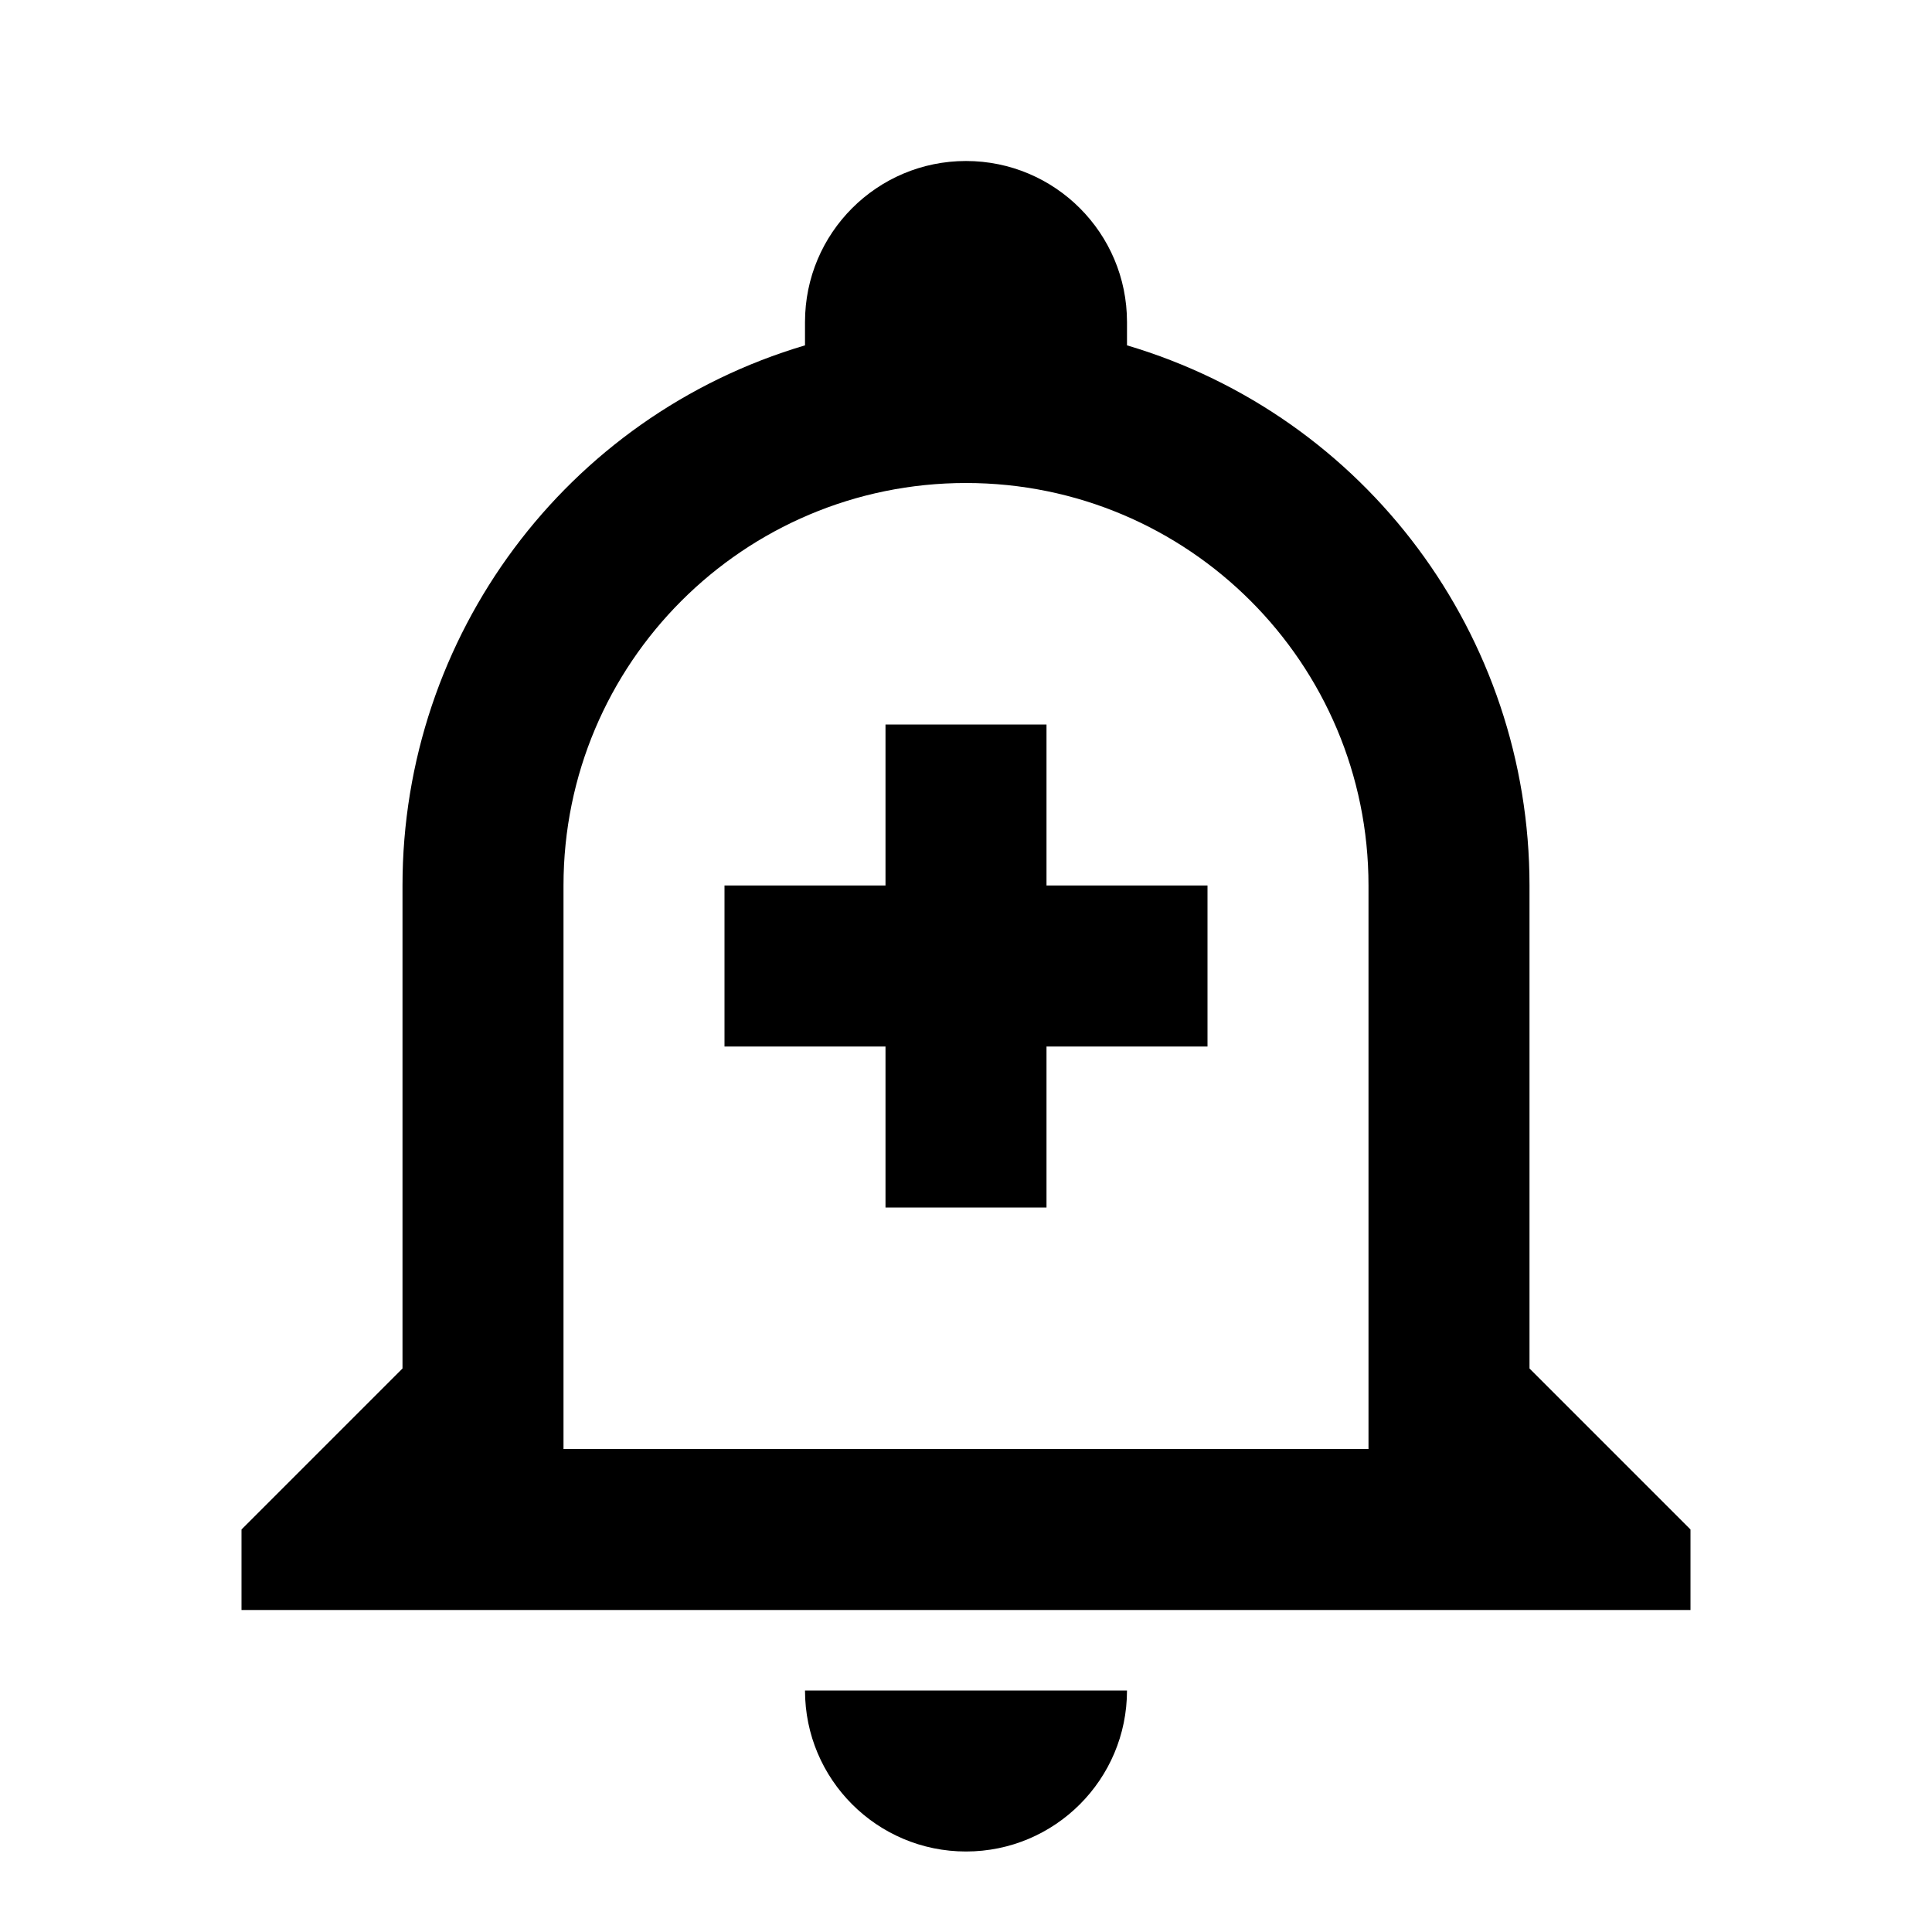
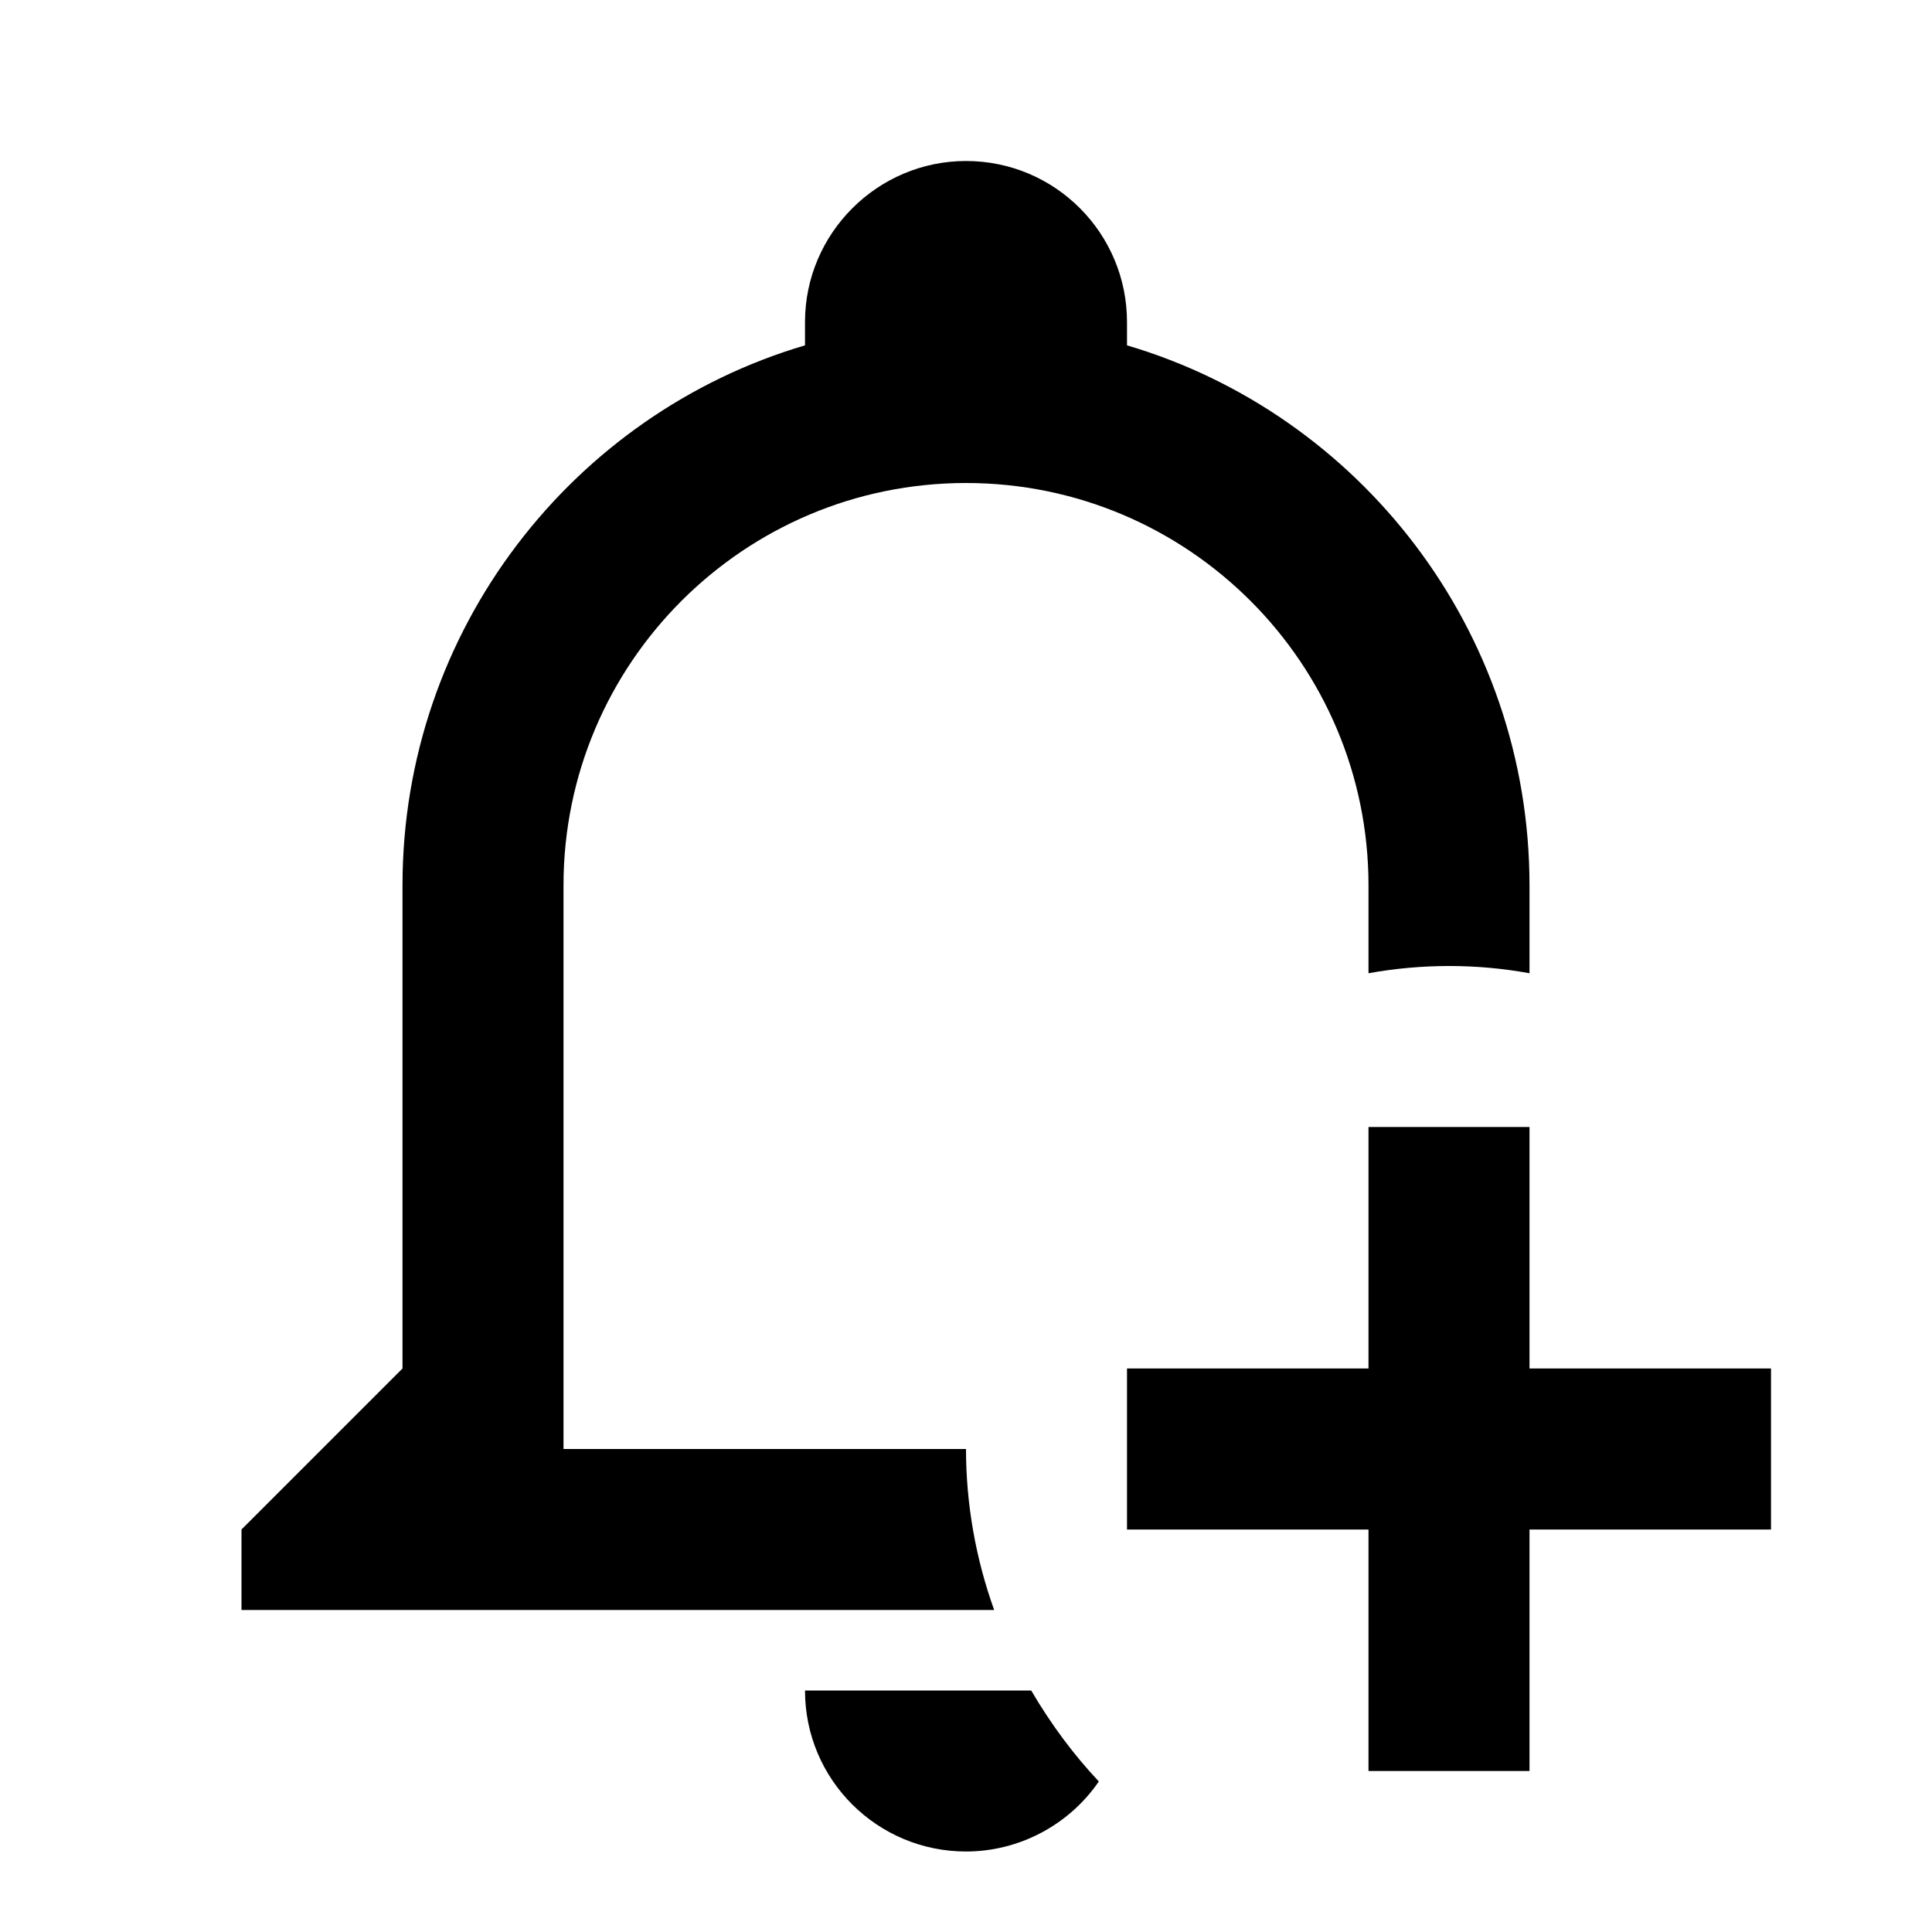
<svg xmlns="http://www.w3.org/2000/svg" version="1.1" id="mdi-bell-plus-outline" width="24" height="24" viewBox="0 0 24 24">
-   <path d="M10,21H14A2,2 0 0,1 12,23A2,2 0 0,1 10,21M21,19V20H3V19L5,17V11C5,7.9 7.03,5.17 10,4.29C10,4.19 10,4.1 10,4A2,2 0 0,1 12,2A2,2 0 0,1 14,4C14,4.1 14,4.19 14,4.29C16.97,5.17 19,7.9 19,11V17L21,19M17,11A5,5 0 0,0 12,6A5,5 0 0,0 7,11V18H17V11M15,13H13V15H11V13H9V11H11V9H13V11H15" />
+   <path d="M12 2C10.9 2 10 2.9 10 4C10 4.1 10 4.19 10 4.29C7.12 5.14 5 7.82 5 11V17L3 19V20H12.35C12.12 19.36 12 18.68 12 18H7V11C7 8.24 9.24 6 12 6C14.76 6 17 8.24 17 11V12.09C17.33 12.03 17.67 12 18 12C18.34 12 18.67 12.03 19 12.09V11C19 7.82 16.88 5.14 14 4.29C14 4.19 14 4.1 14 4C14 2.9 13.11 2 12 2M17 14V17H14V19H17V22H19V19H22V17H19V14M10 21C10 22.11 10.9 23 12 23C12.66 23 13.28 22.67 13.65 22.13C13.33 21.79 13.05 21.41 12.81 21Z" />
</svg>
